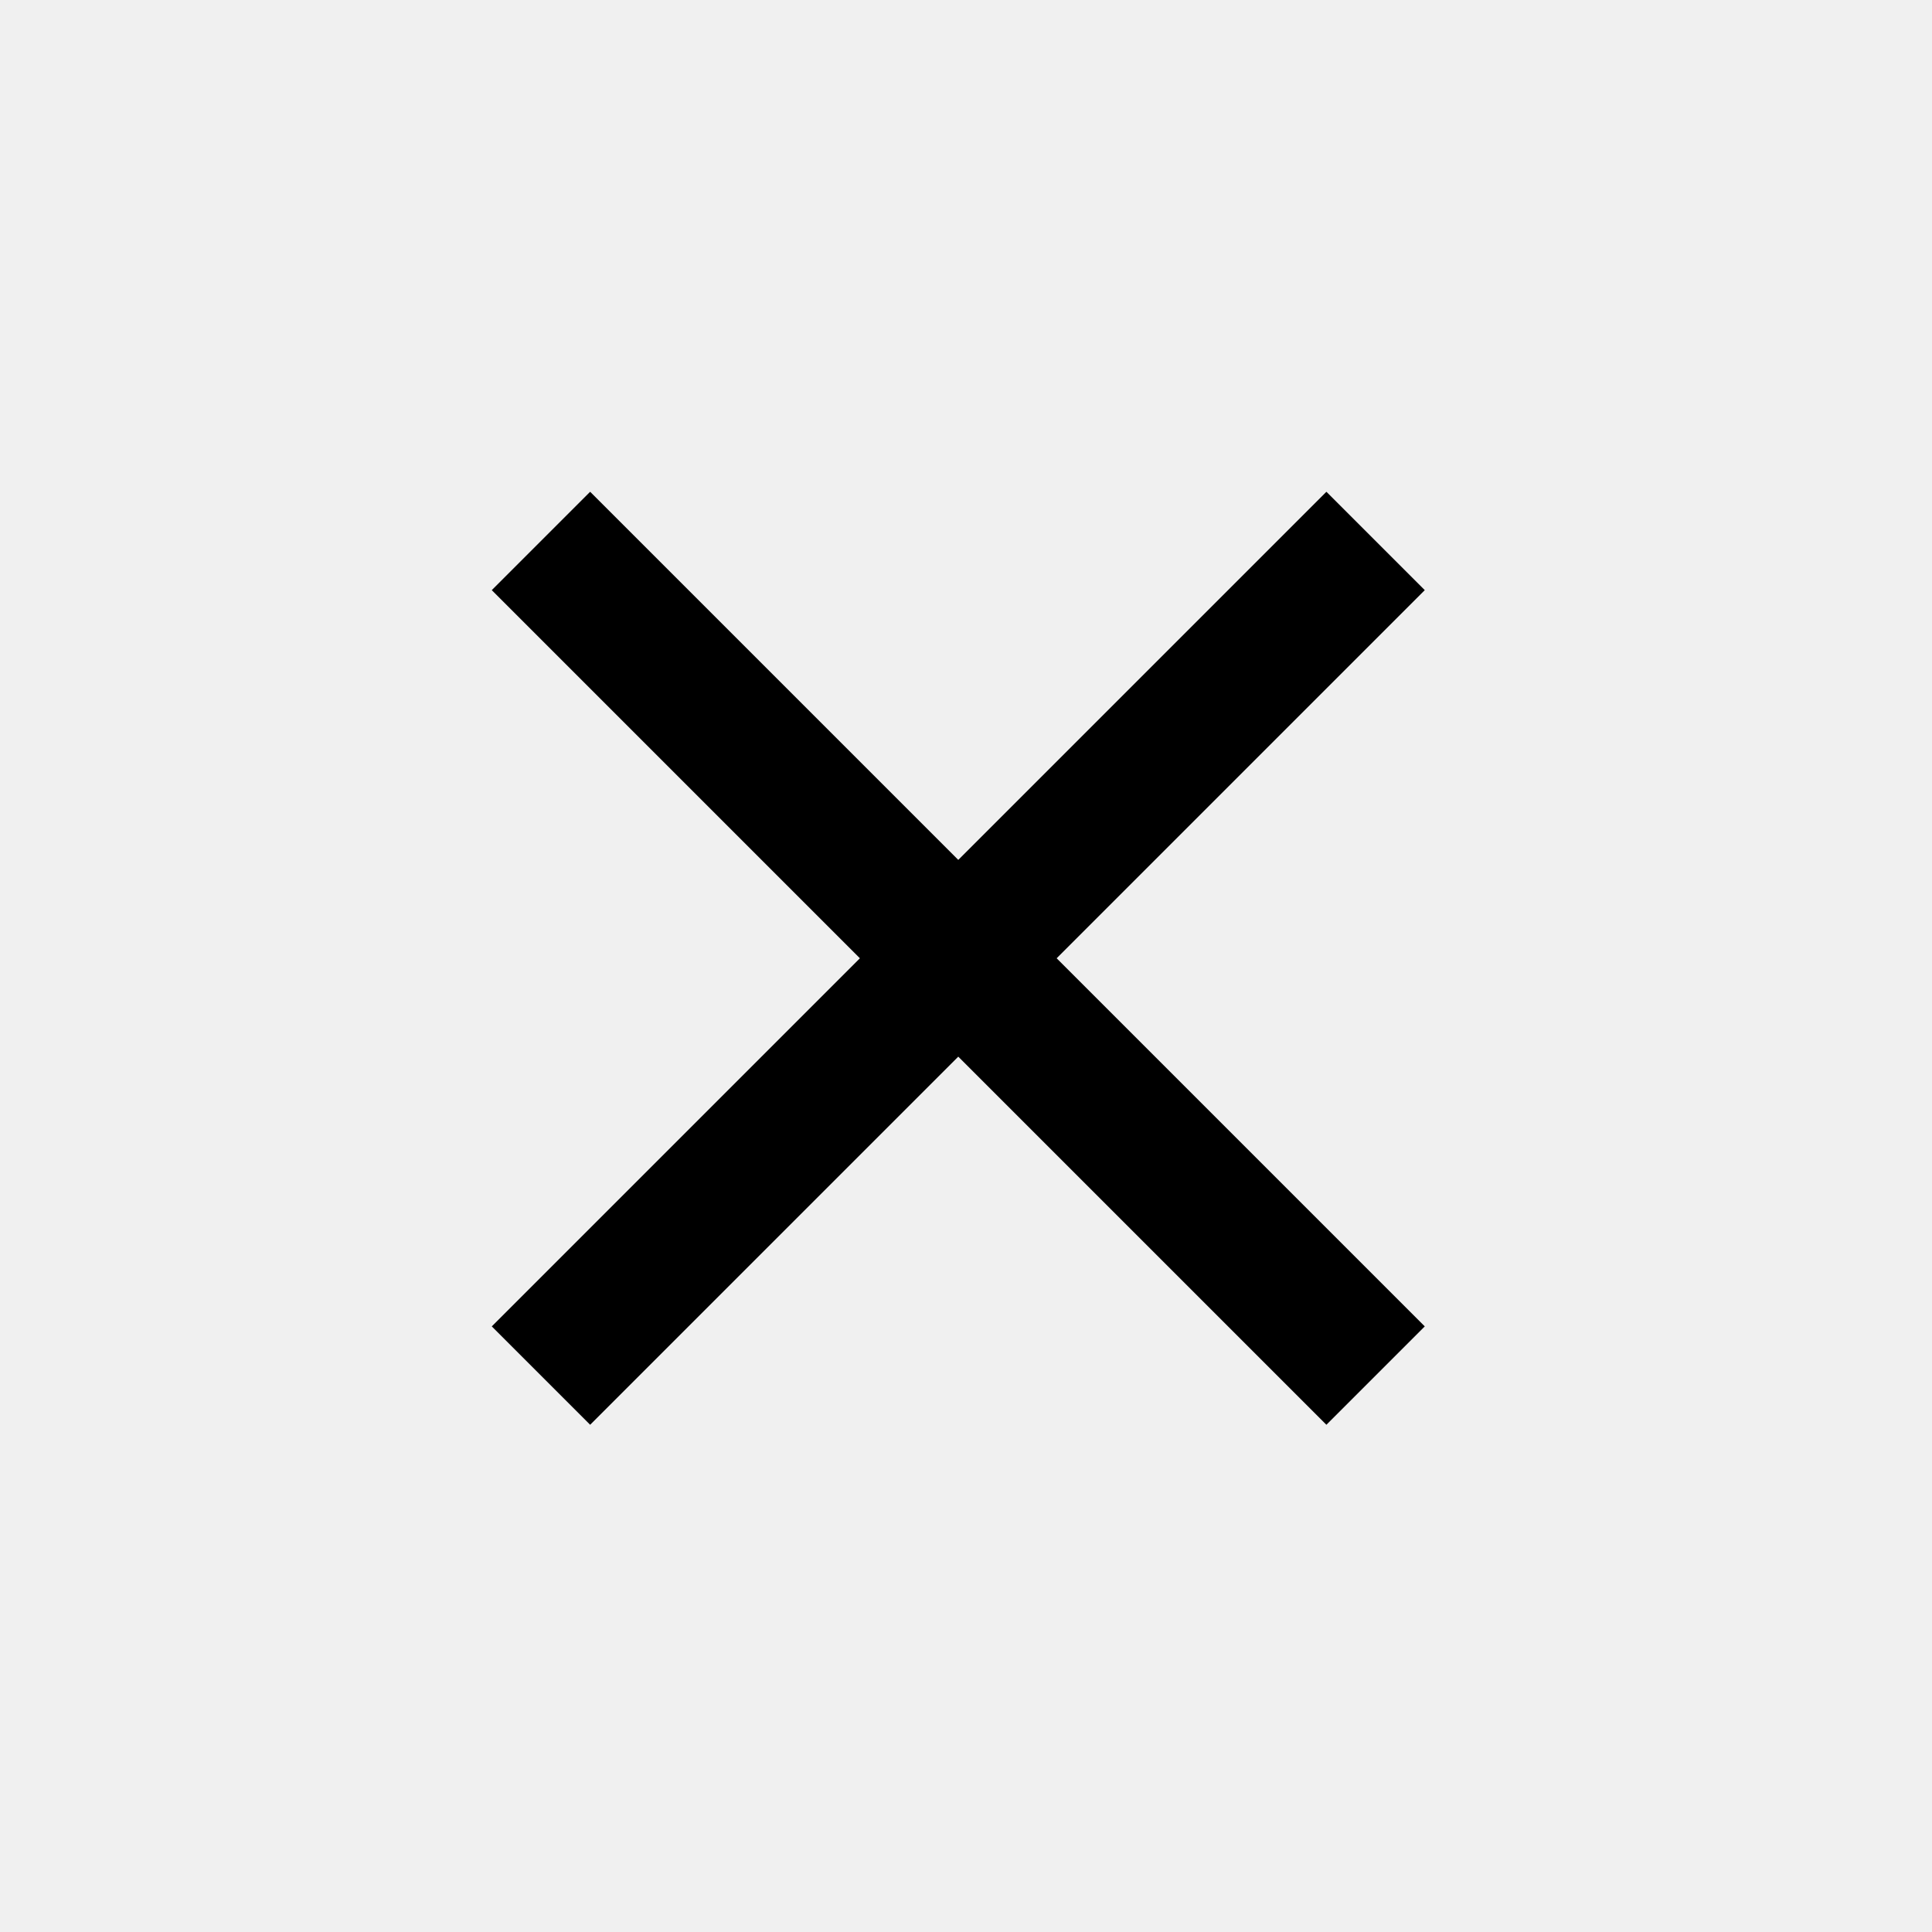
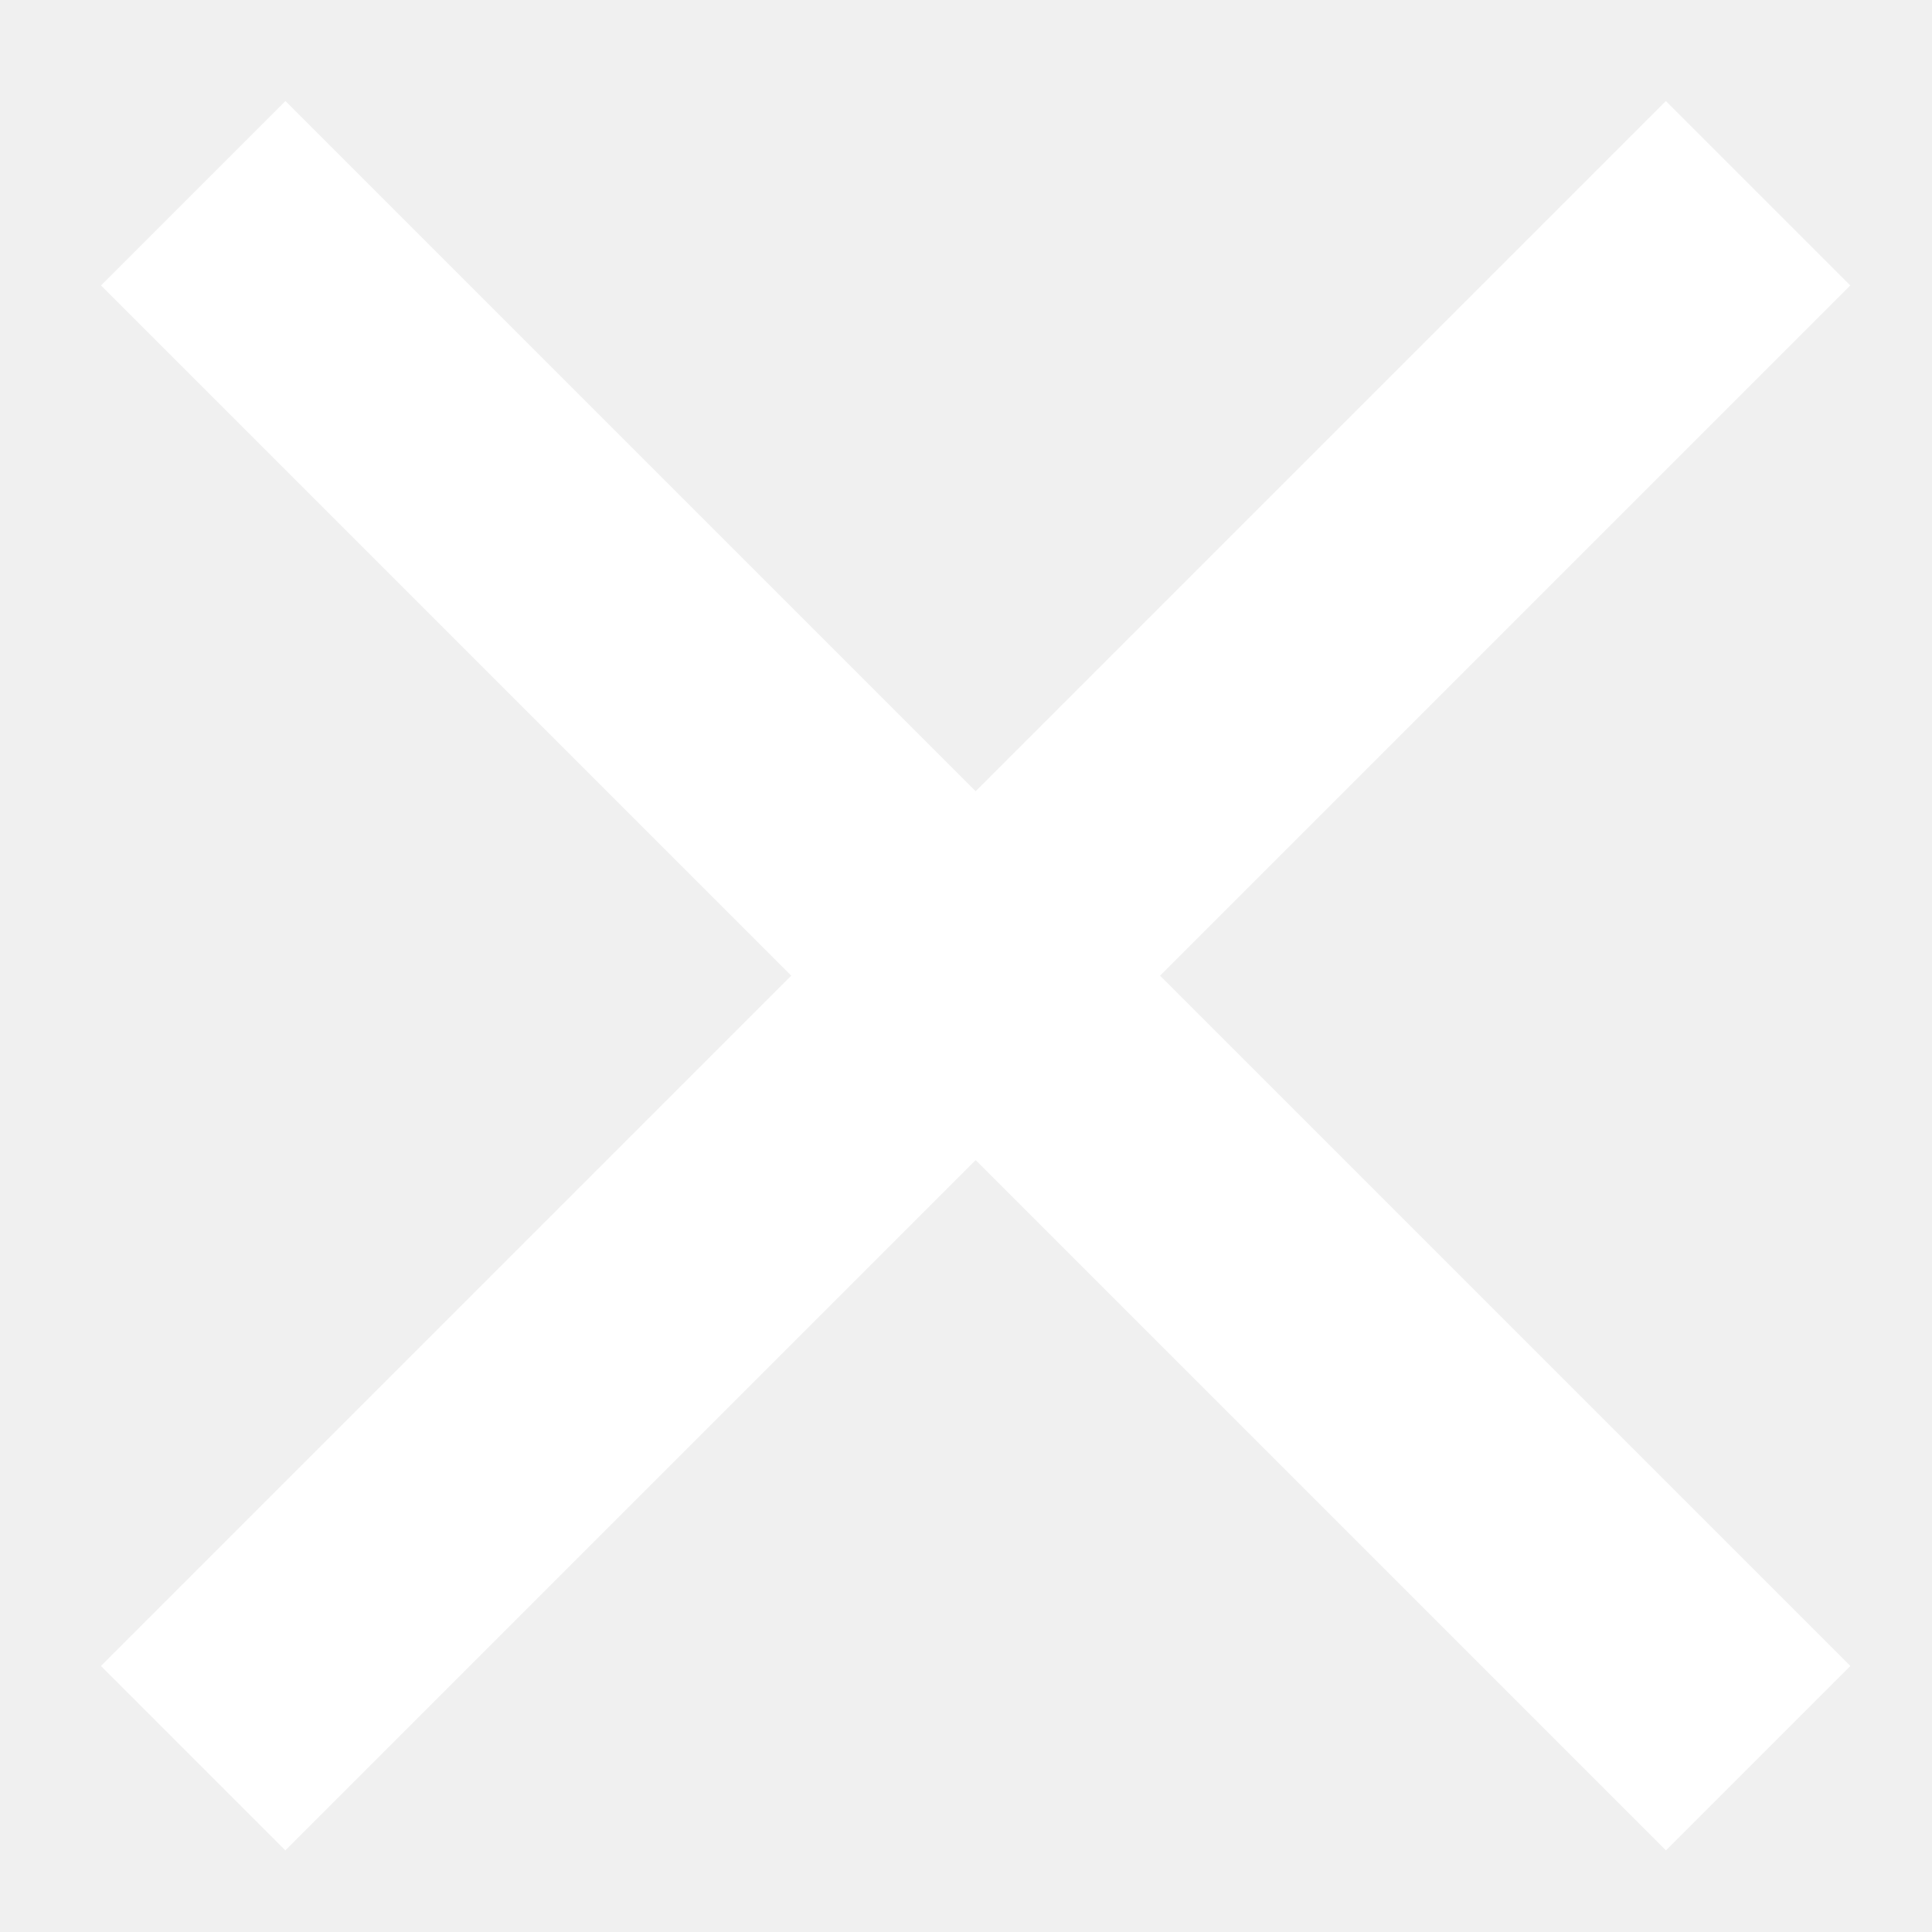
- <svg xmlns="http://www.w3.org/2000/svg" width="800px" height="800px" viewBox="0 0 50 50" fill="none">
-   <path fill-rule="evenodd" clip-rule="evenodd" d="M 22.254 24.8 L 12.727 34.327 L 15.273 36.873 L 24.8 27.346 L 34.327 36.873 L 36.873 34.327 L 27.346 24.8 L 36.873 15.273 L 34.327 12.727 L 24.8 22.254 L 15.273 12.727 L 12.727 15.273 L 22.254 24.8 Z" fill="#000000" />
+ <svg xmlns="http://www.w3.org/2000/svg" width="800px" height="800px" viewBox="0 0 24 24" fill="white">
+   <path d="M9.829 12.12 1.254 20.695 3.545 22.986 12.12 14.411 20.695 22.986 22.986 20.695 14.411 12.12 22.985 3.546 20.694 1.255 12.12 9.829 3.546 1.255 1.255 3.546 9.829 12.12Z" />
</svg>
